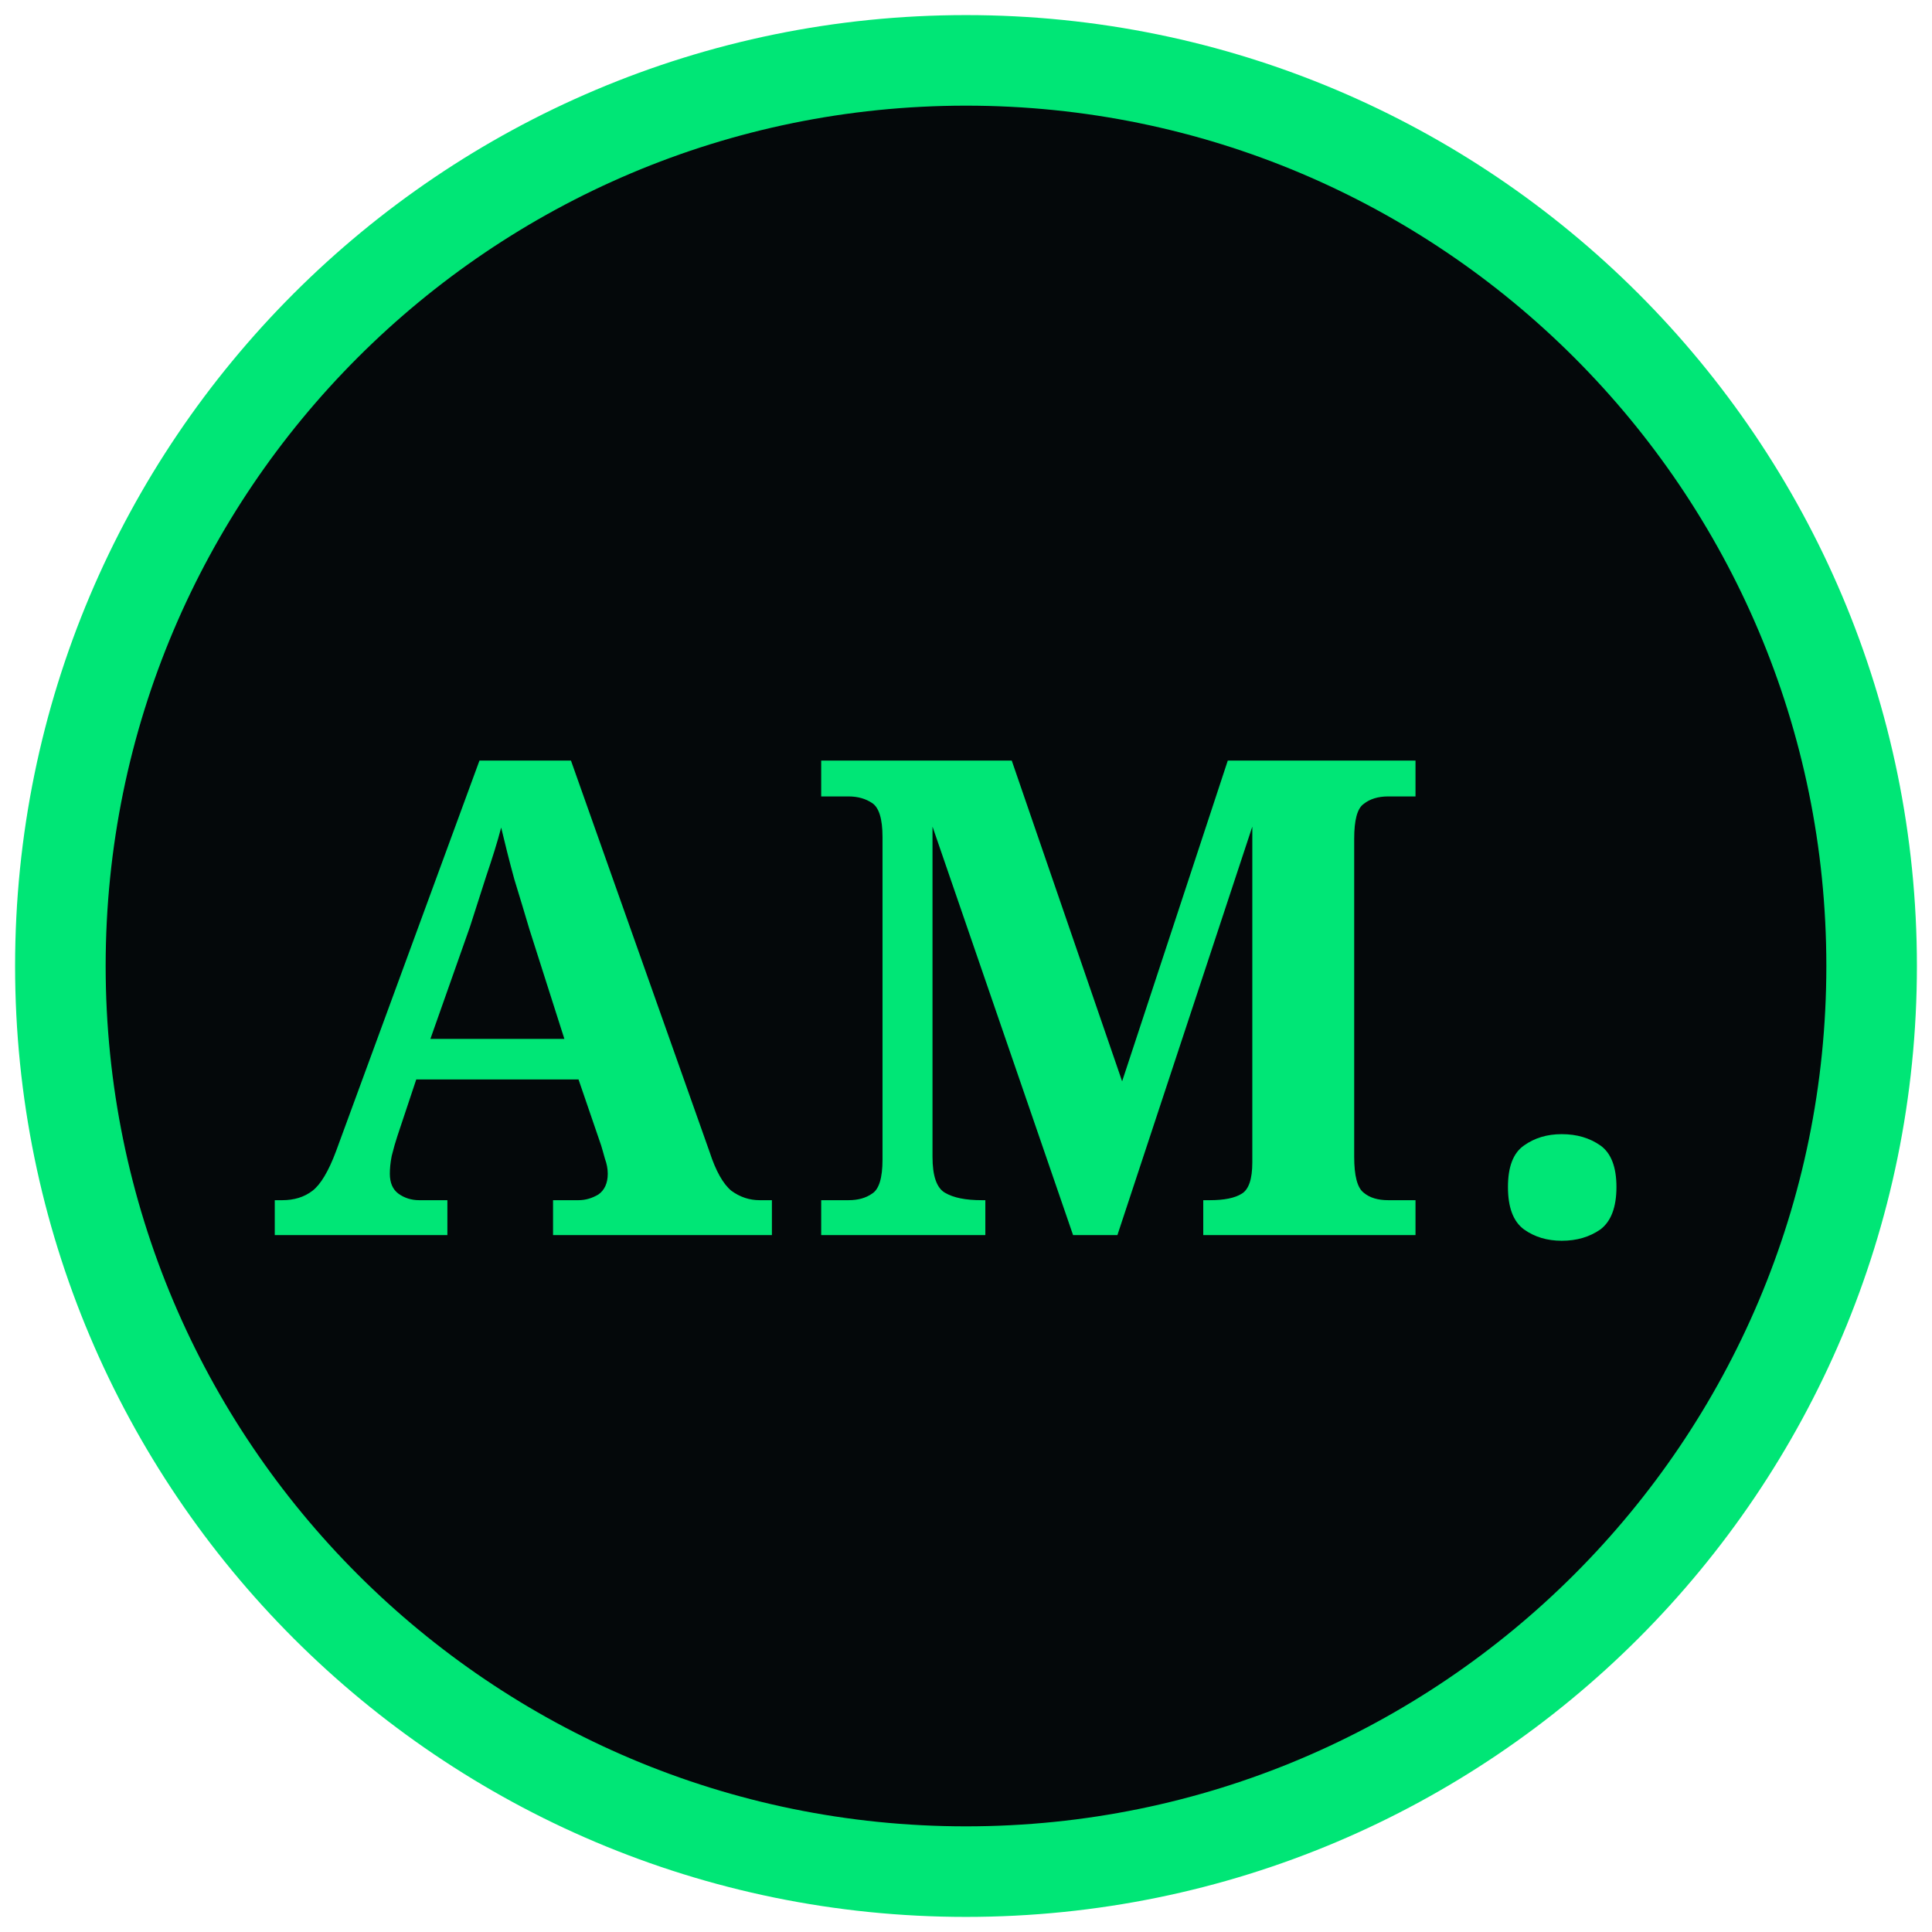
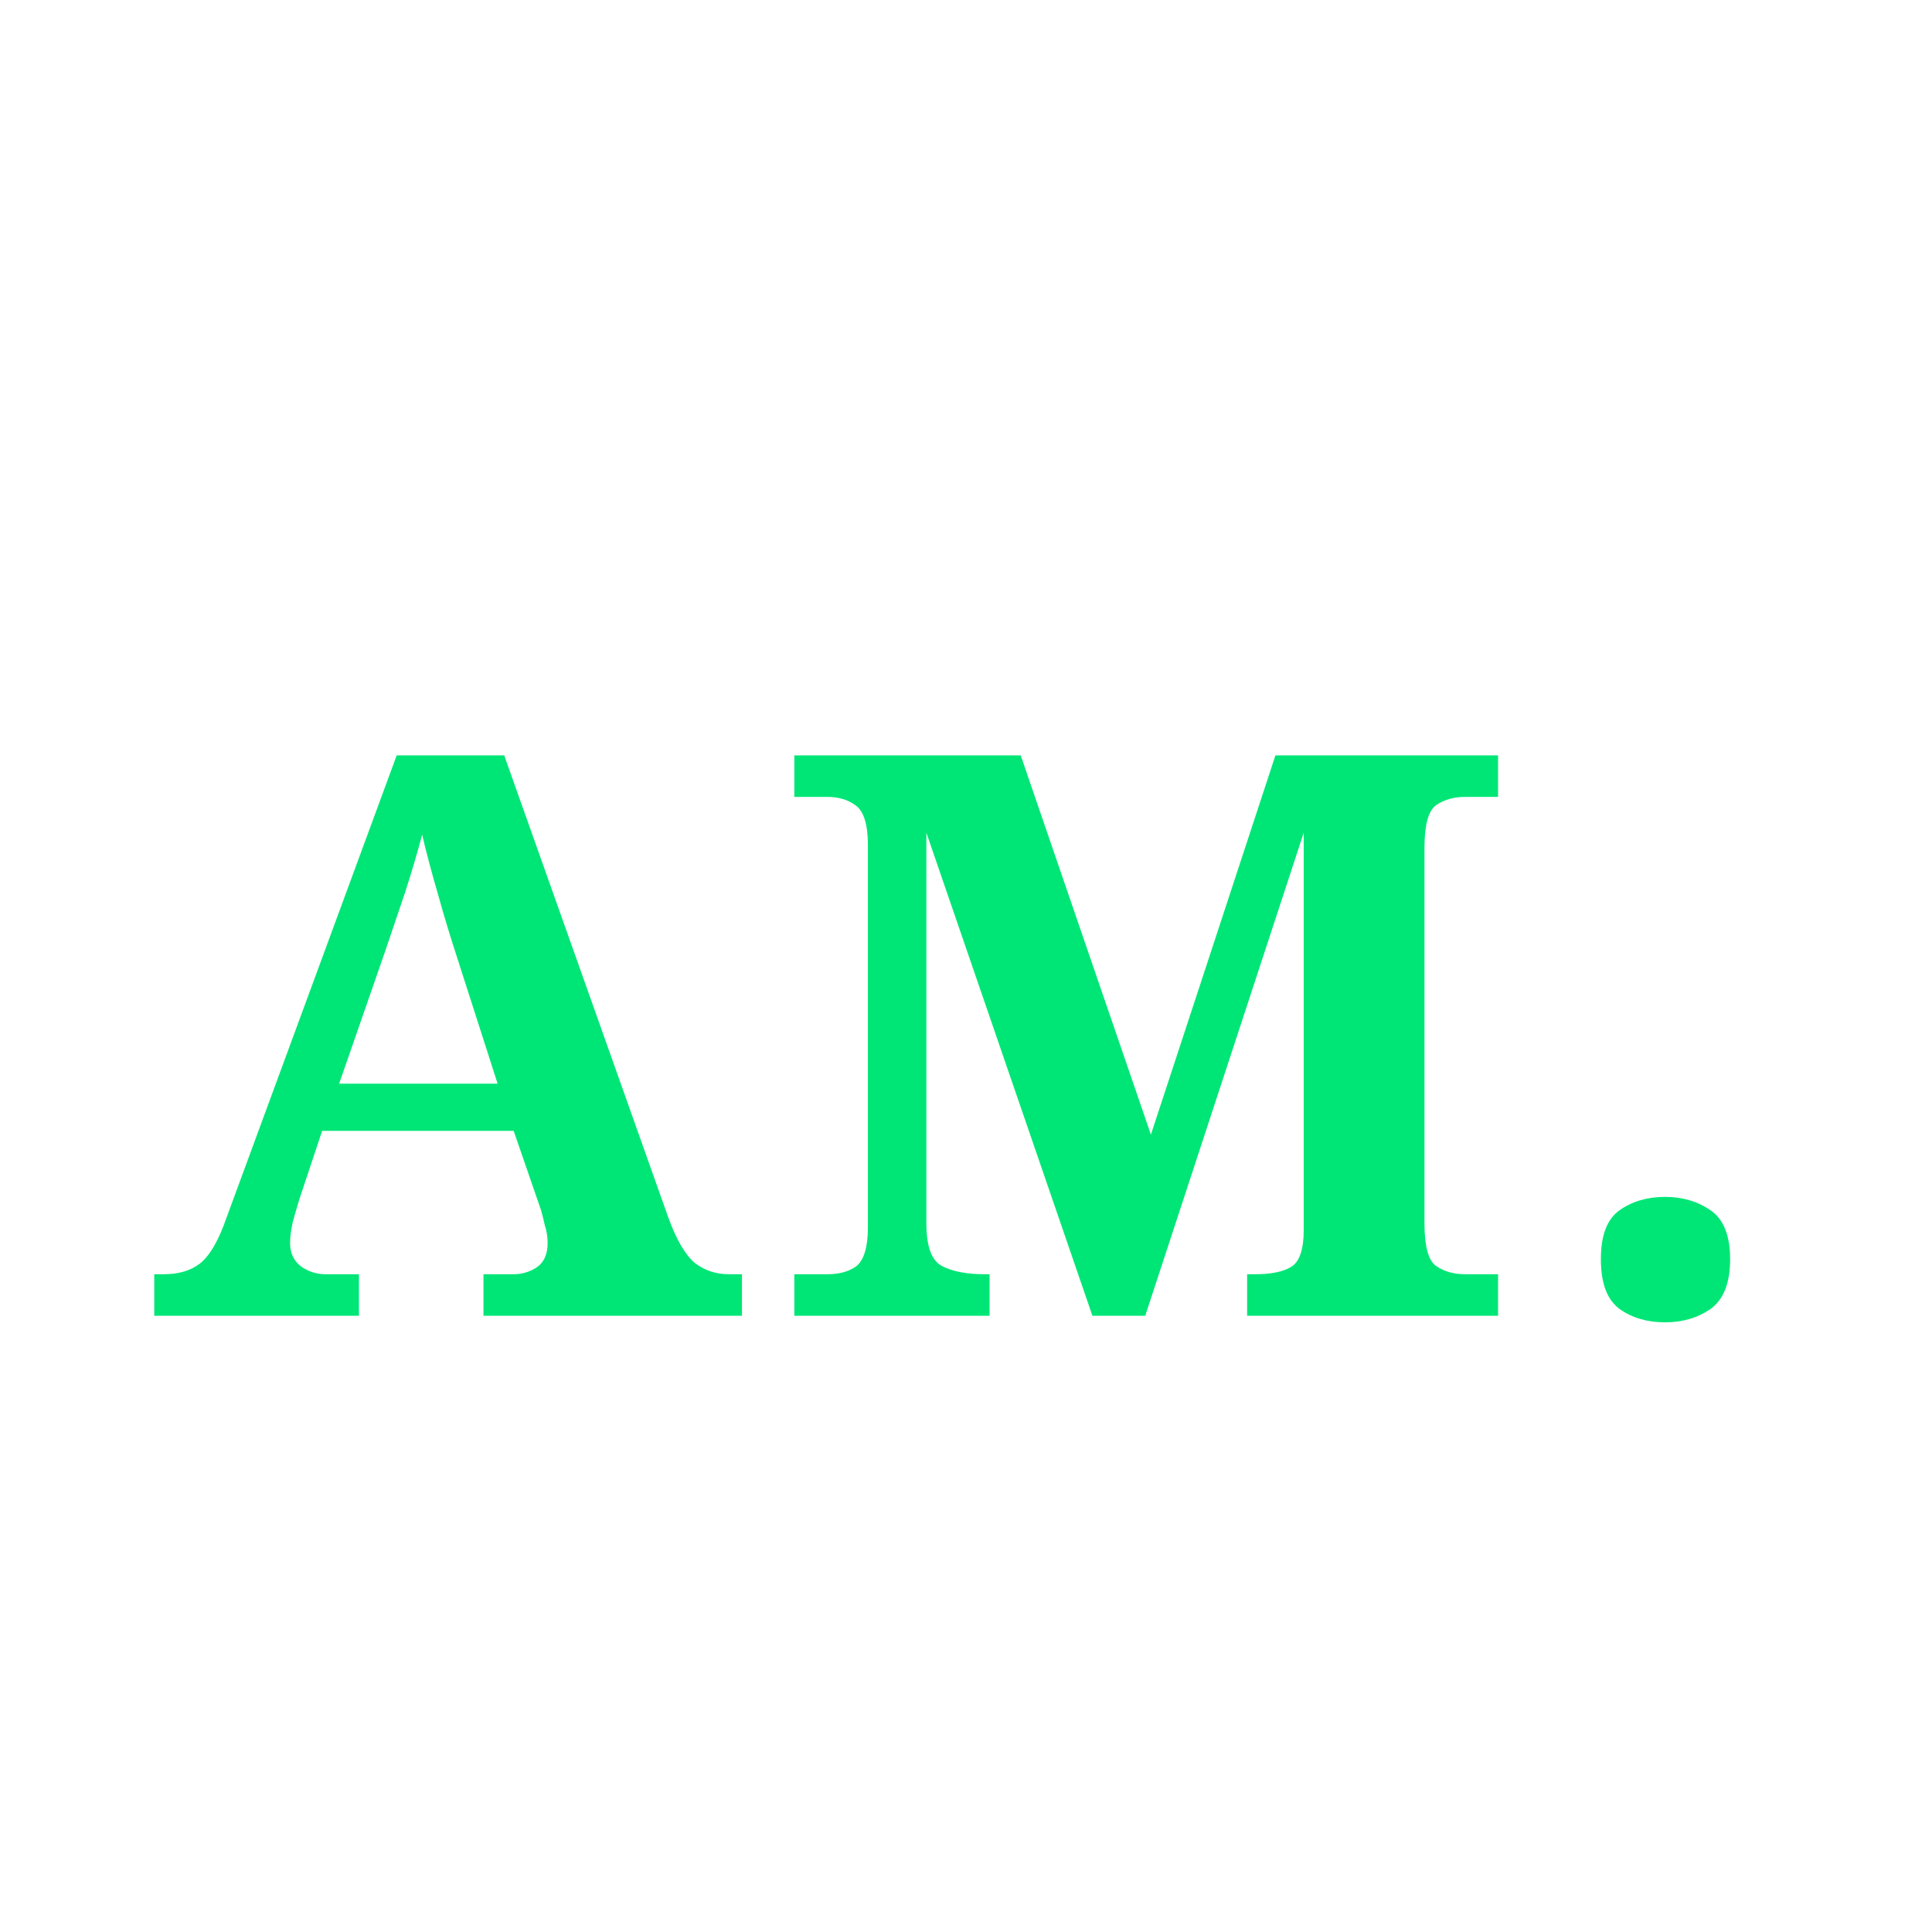
<svg xmlns="http://www.w3.org/2000/svg" viewBox="0 0 32 32">
-   <circle cx="16" cy="16" r="15" fill="#04080a" stroke="#00e676" stroke-width="1.5" />
-   <text x="50%" y="52%" font-family="Georgia, serif" font-size="11" font-weight="700" fill="#00e676" text-anchor="middle" dominant-baseline="middle" letter-spacing="0.5">AM.</text>
+   <text x="50%" y="54%" font-family="Georgia, serif" font-size="13" font-weight="700" fill="#00e676" text-anchor="middle" dominant-baseline="middle" letter-spacing="0.5">AM.</text>
</svg>
